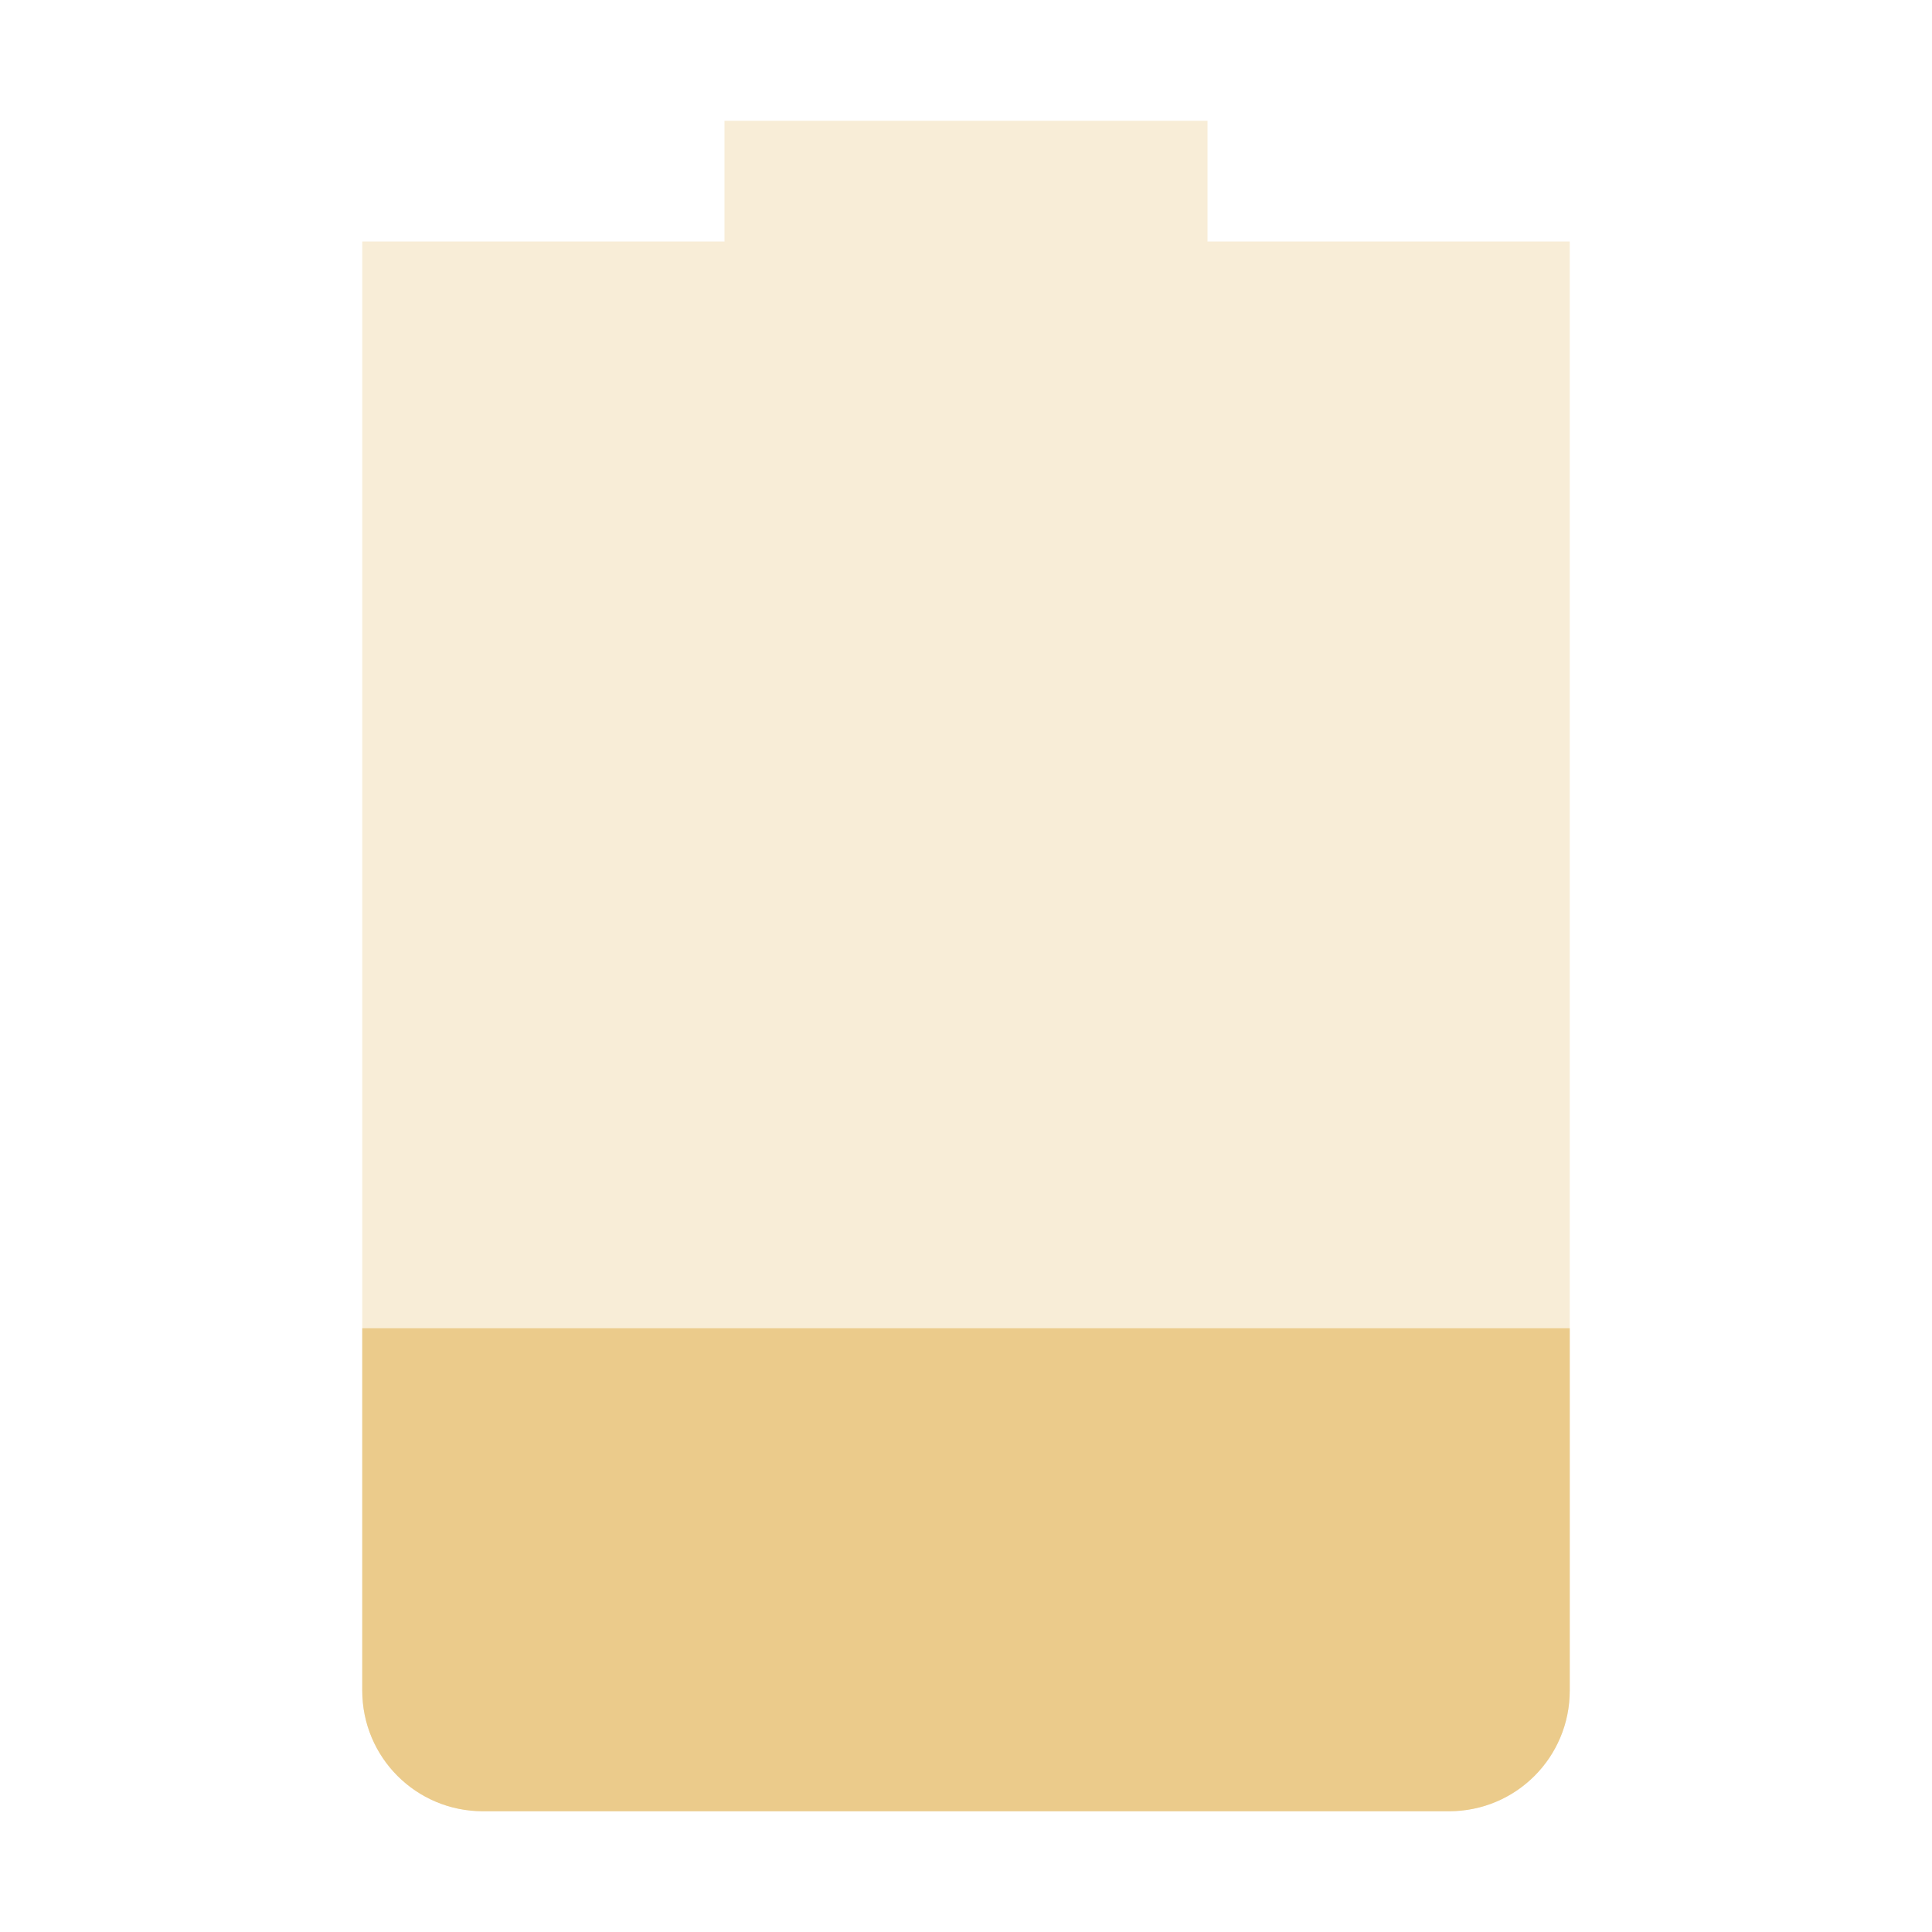
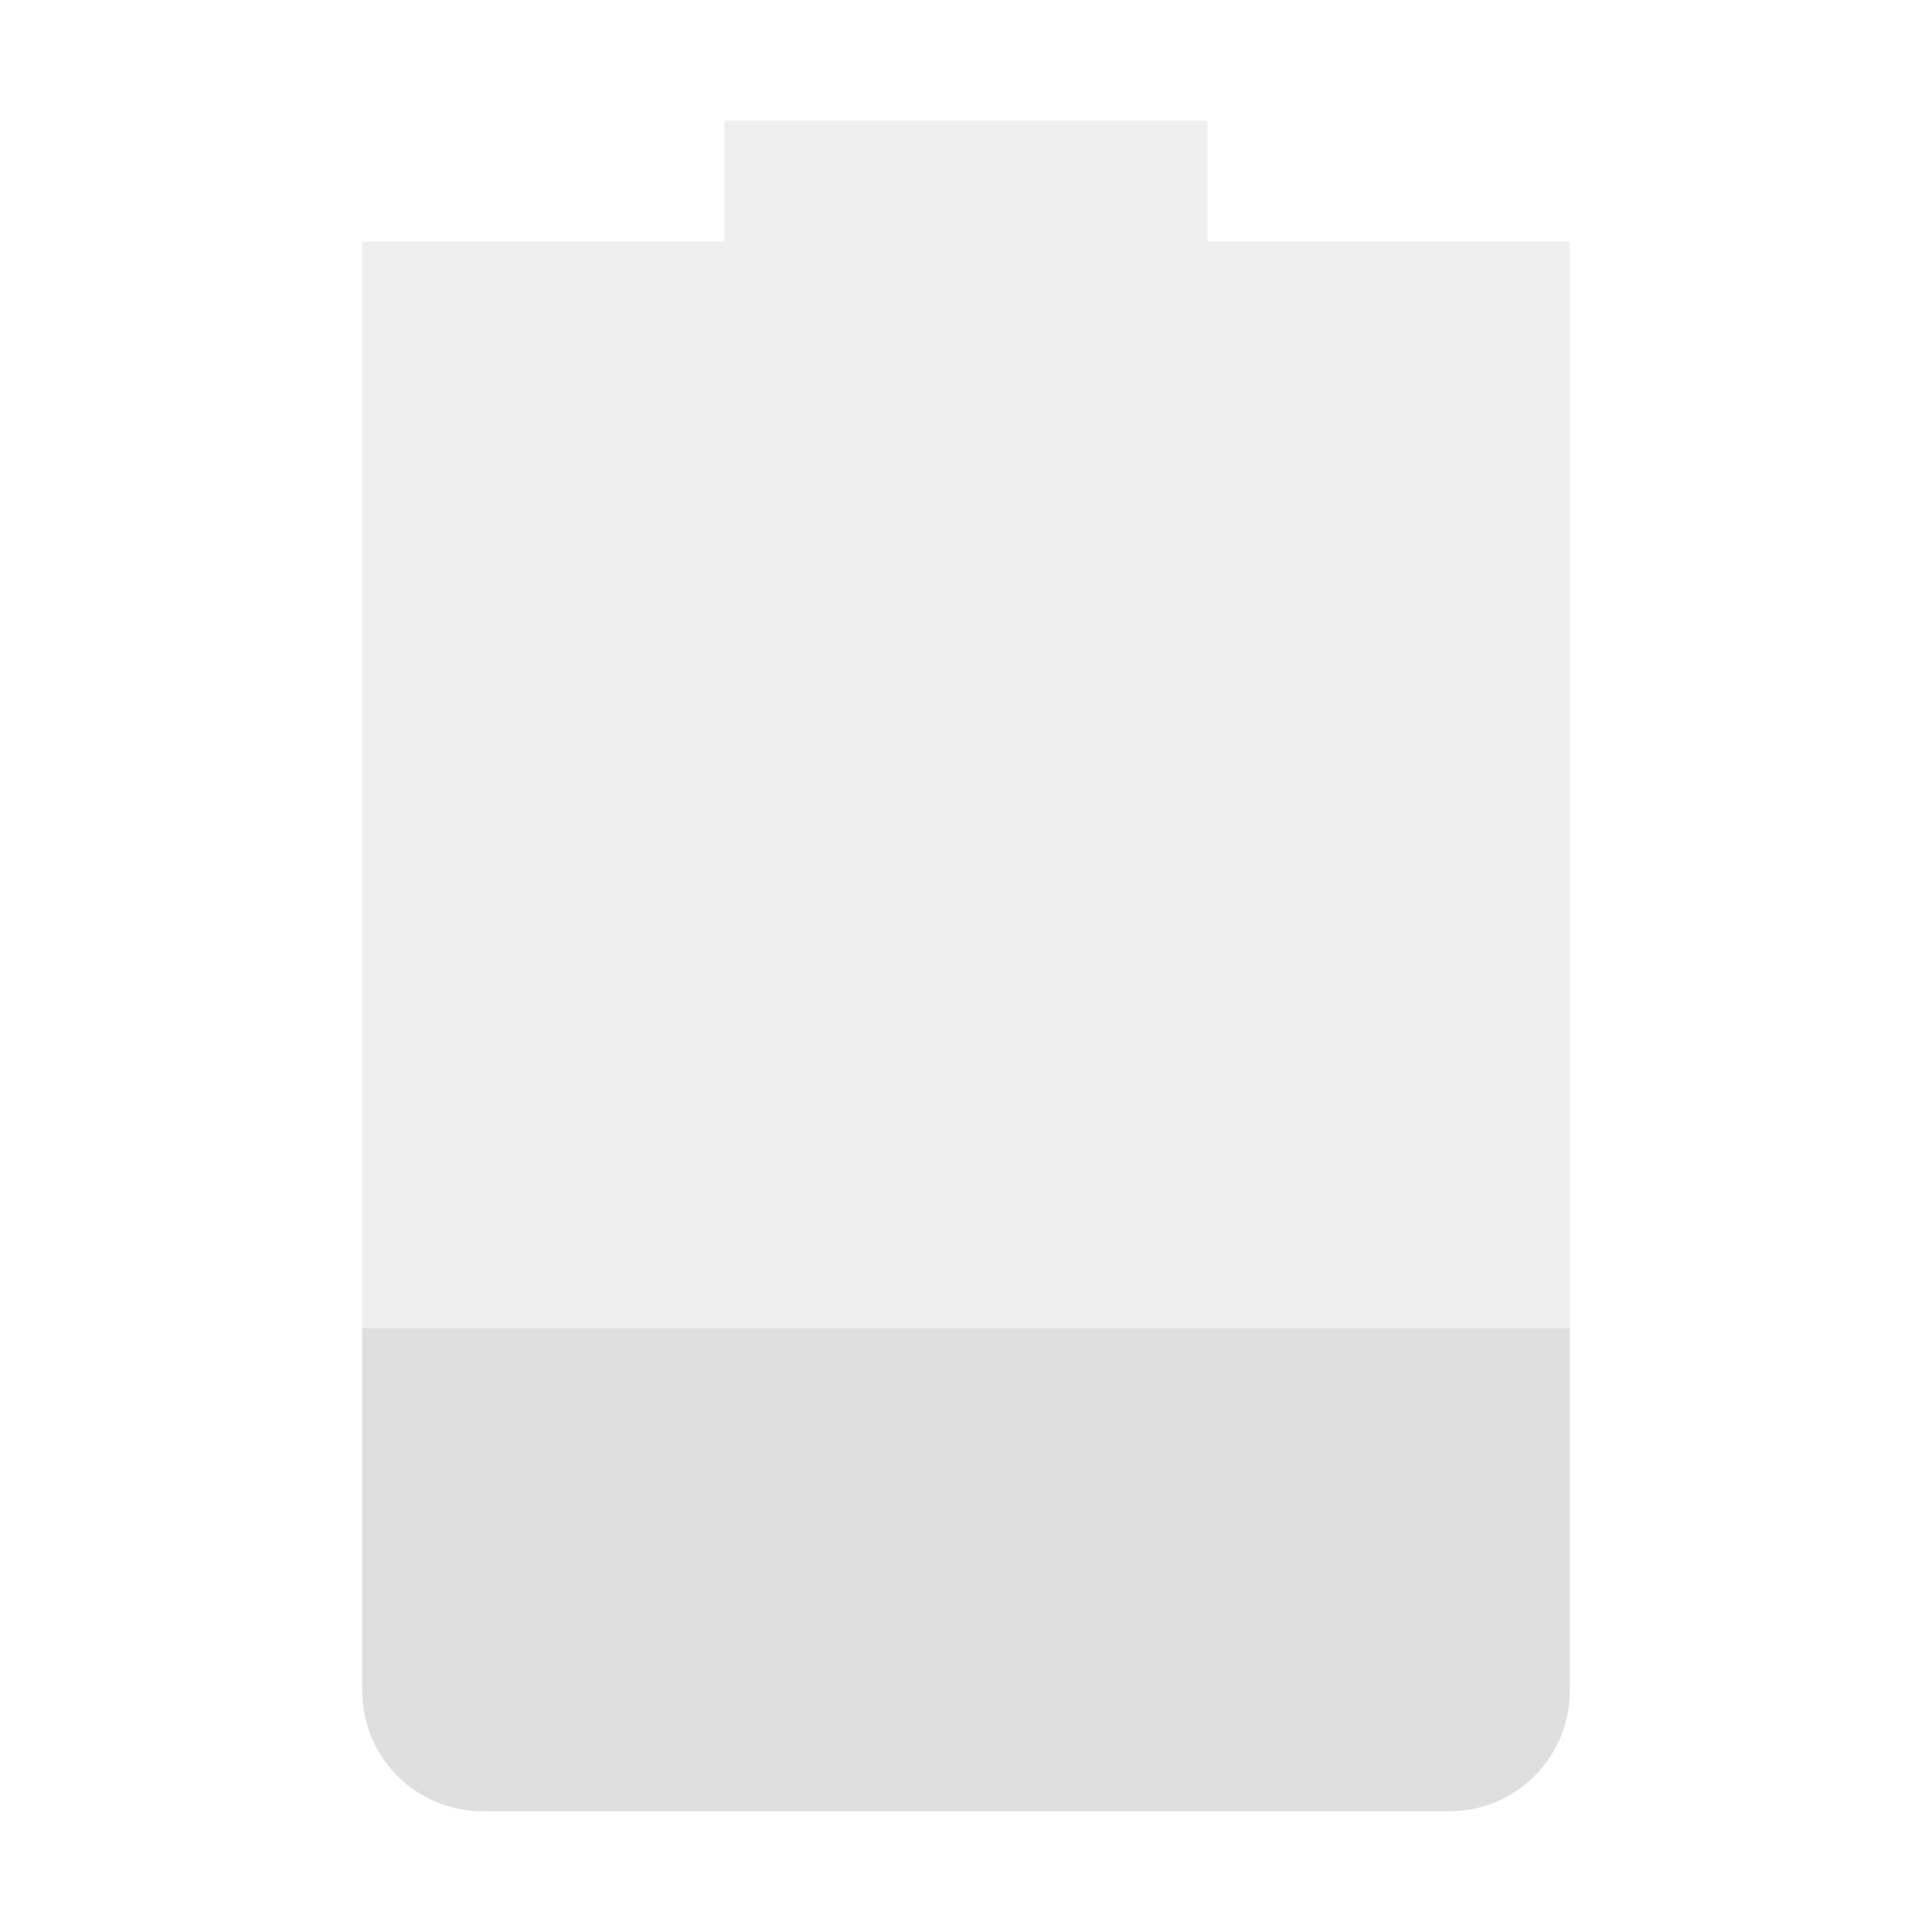
<svg xmlns="http://www.w3.org/2000/svg" width="16" height="16" version="1.1" id="svg6">
  <defs id="defs10" />
-   <path style="opacity:0.35;fill:#ebcb8b;fill-opacity:1" class="warning" d="M 6,1 V 2 H 3 V 14 C 3,14.554 3.446,15 4,15 H 12 C 12.554,15 13,14.554 13,14 V 2 H 10 V 1 Z" id="path2" />
-   <path style="fill:#ebcb8b;fill-opacity:1" class="warning" d="M 3,11 V 14 C 3,14.554 3.446,15 4,15 H 12 C 12.554,15 13,14.554 13,14 V 11 Z" id="path4" />
+   <path style="opacity:0.5;fill:#dfdfdf;fill-opacity:1" class="warning" d="M 6,1 V 2 H 3 V 14 C 3,14.554 3.446,15 4,15 H 12 C 12.554,15 13,14.554 13,14 V 2 H 10 V 1 Z" id="path2" />
+   <path style="fill:#dfdfdf;fill-opacity:1" class="warning" d="M 3,11 V 14 C 3,14.554 3.446,15 4,15 H 12 C 12.554,15 13,14.554 13,14 V 11 Z" id="path4" />
</svg>
